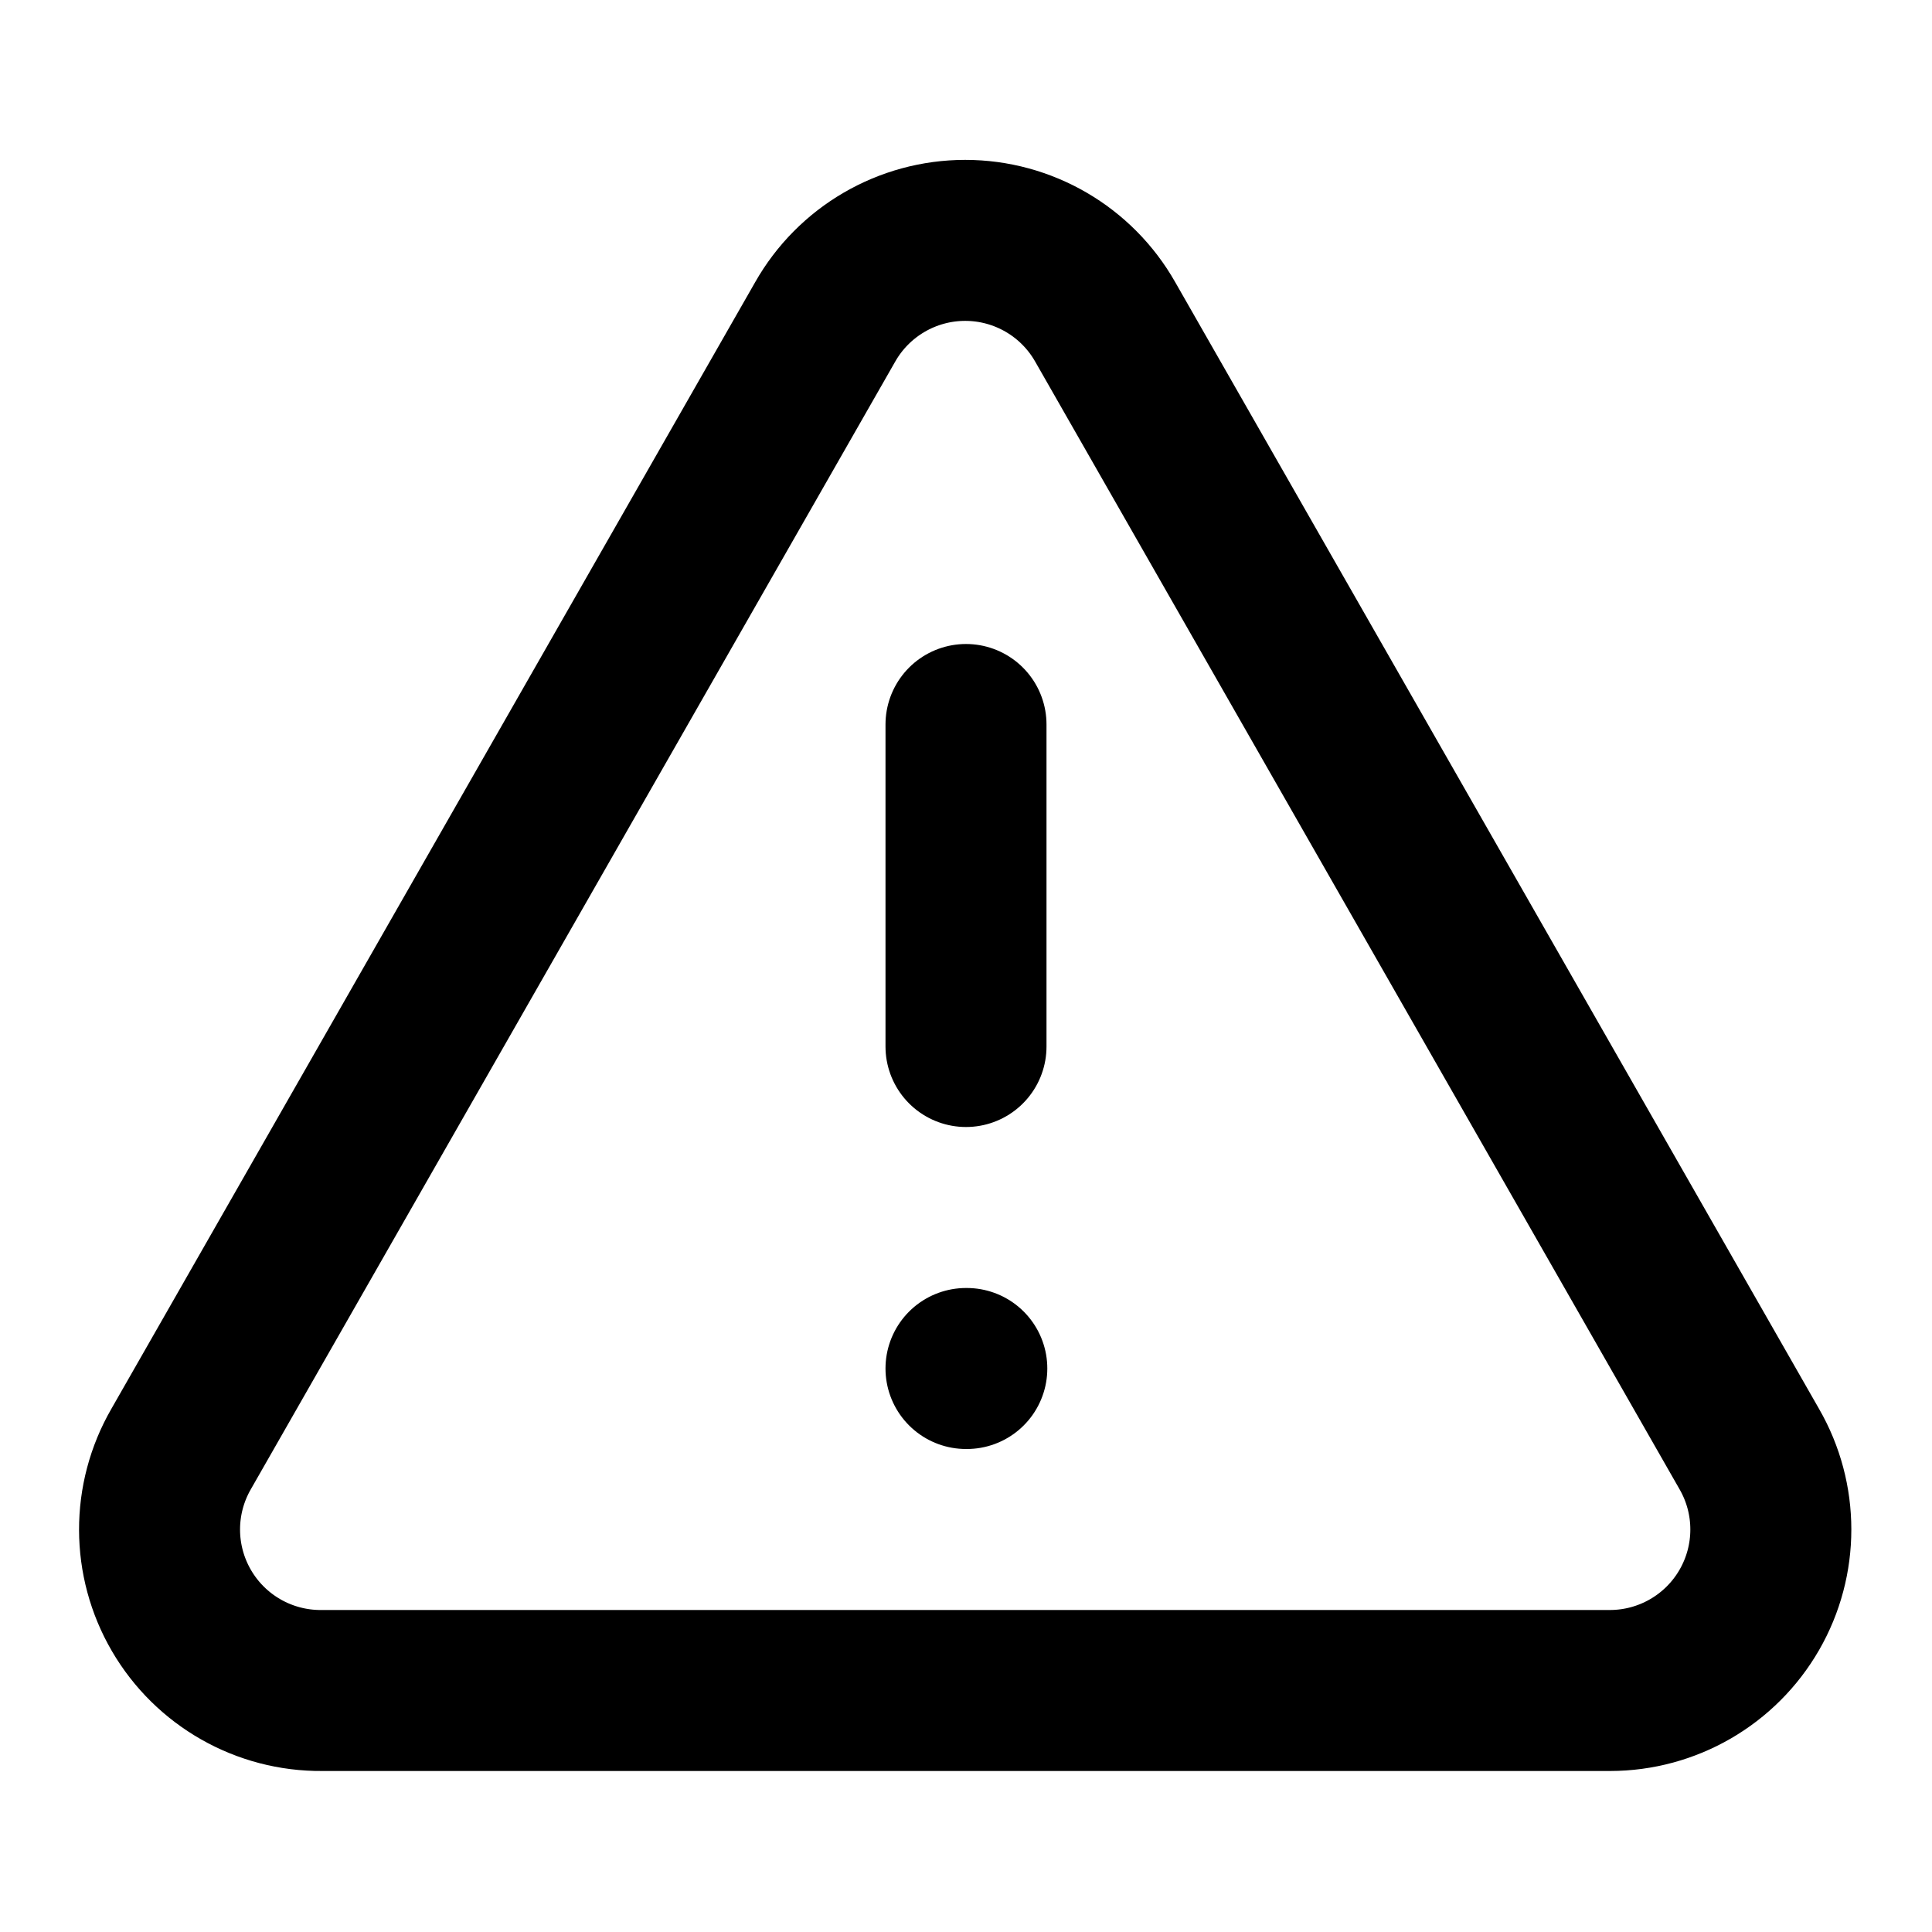
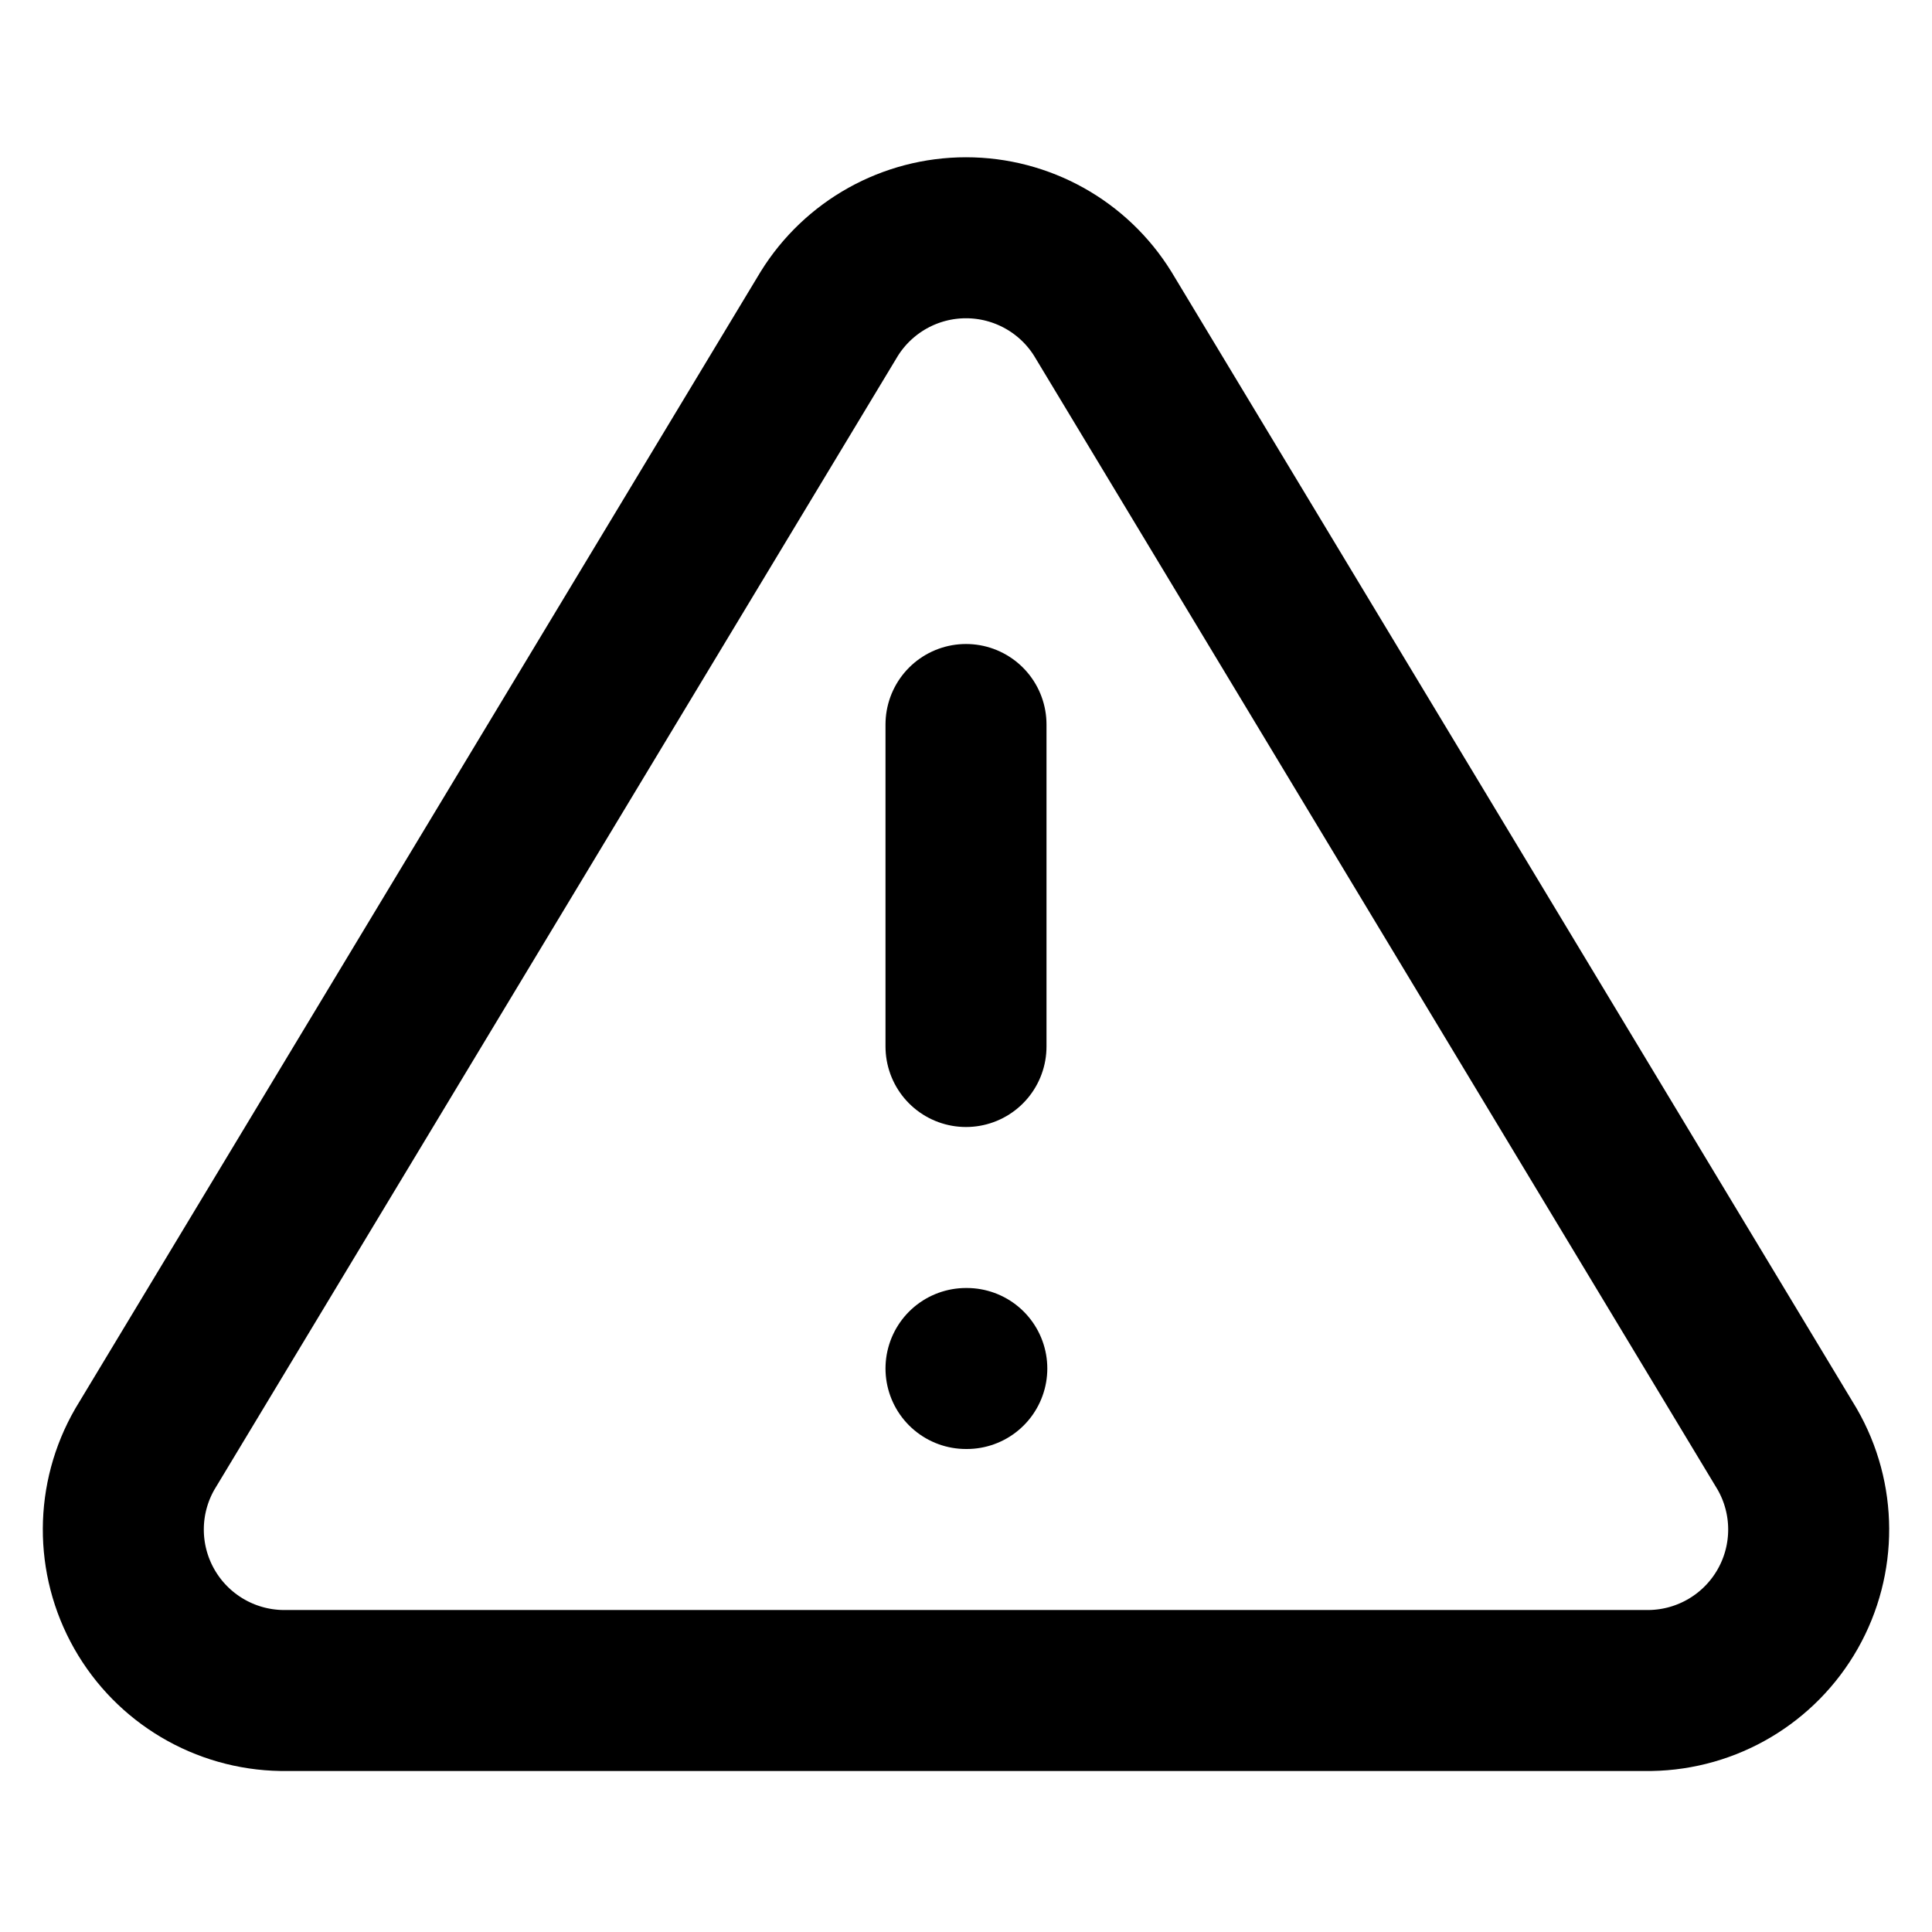
- <svg xmlns="http://www.w3.org/2000/svg" width="24" height="24" viewBox="0 0 24 24" fill="none" stroke="currentColor" stroke-width="2" stroke-linecap="round" stroke-linejoin="round" class="lucide lucide-triangle-alert preview-icon">
-   <path d="m21.73 18-8-14a2 2 0 0 0-3.48 0l-8 14A2 2 0 0 0 4 21h16a2 2 0 0 0 1.73-3" />
+ <svg xmlns="http://www.w3.org/2000/svg" width="24" height="24" viewBox="0 0 24 24" fill="none" stroke="currentColor" stroke-width="2" stroke-linecap="round" stroke-linejoin="round">
+   <path d="M10.3 3.9L1.8 18a2 2 0 0 0 1.7 3h17a2 2 0 0 0 1.7-3L13.7 3.9a2 2 0 0 0-3.4 0z" />
  <path d="M12 9v4" />
  <path d="M12 17h.01" />
</svg>
